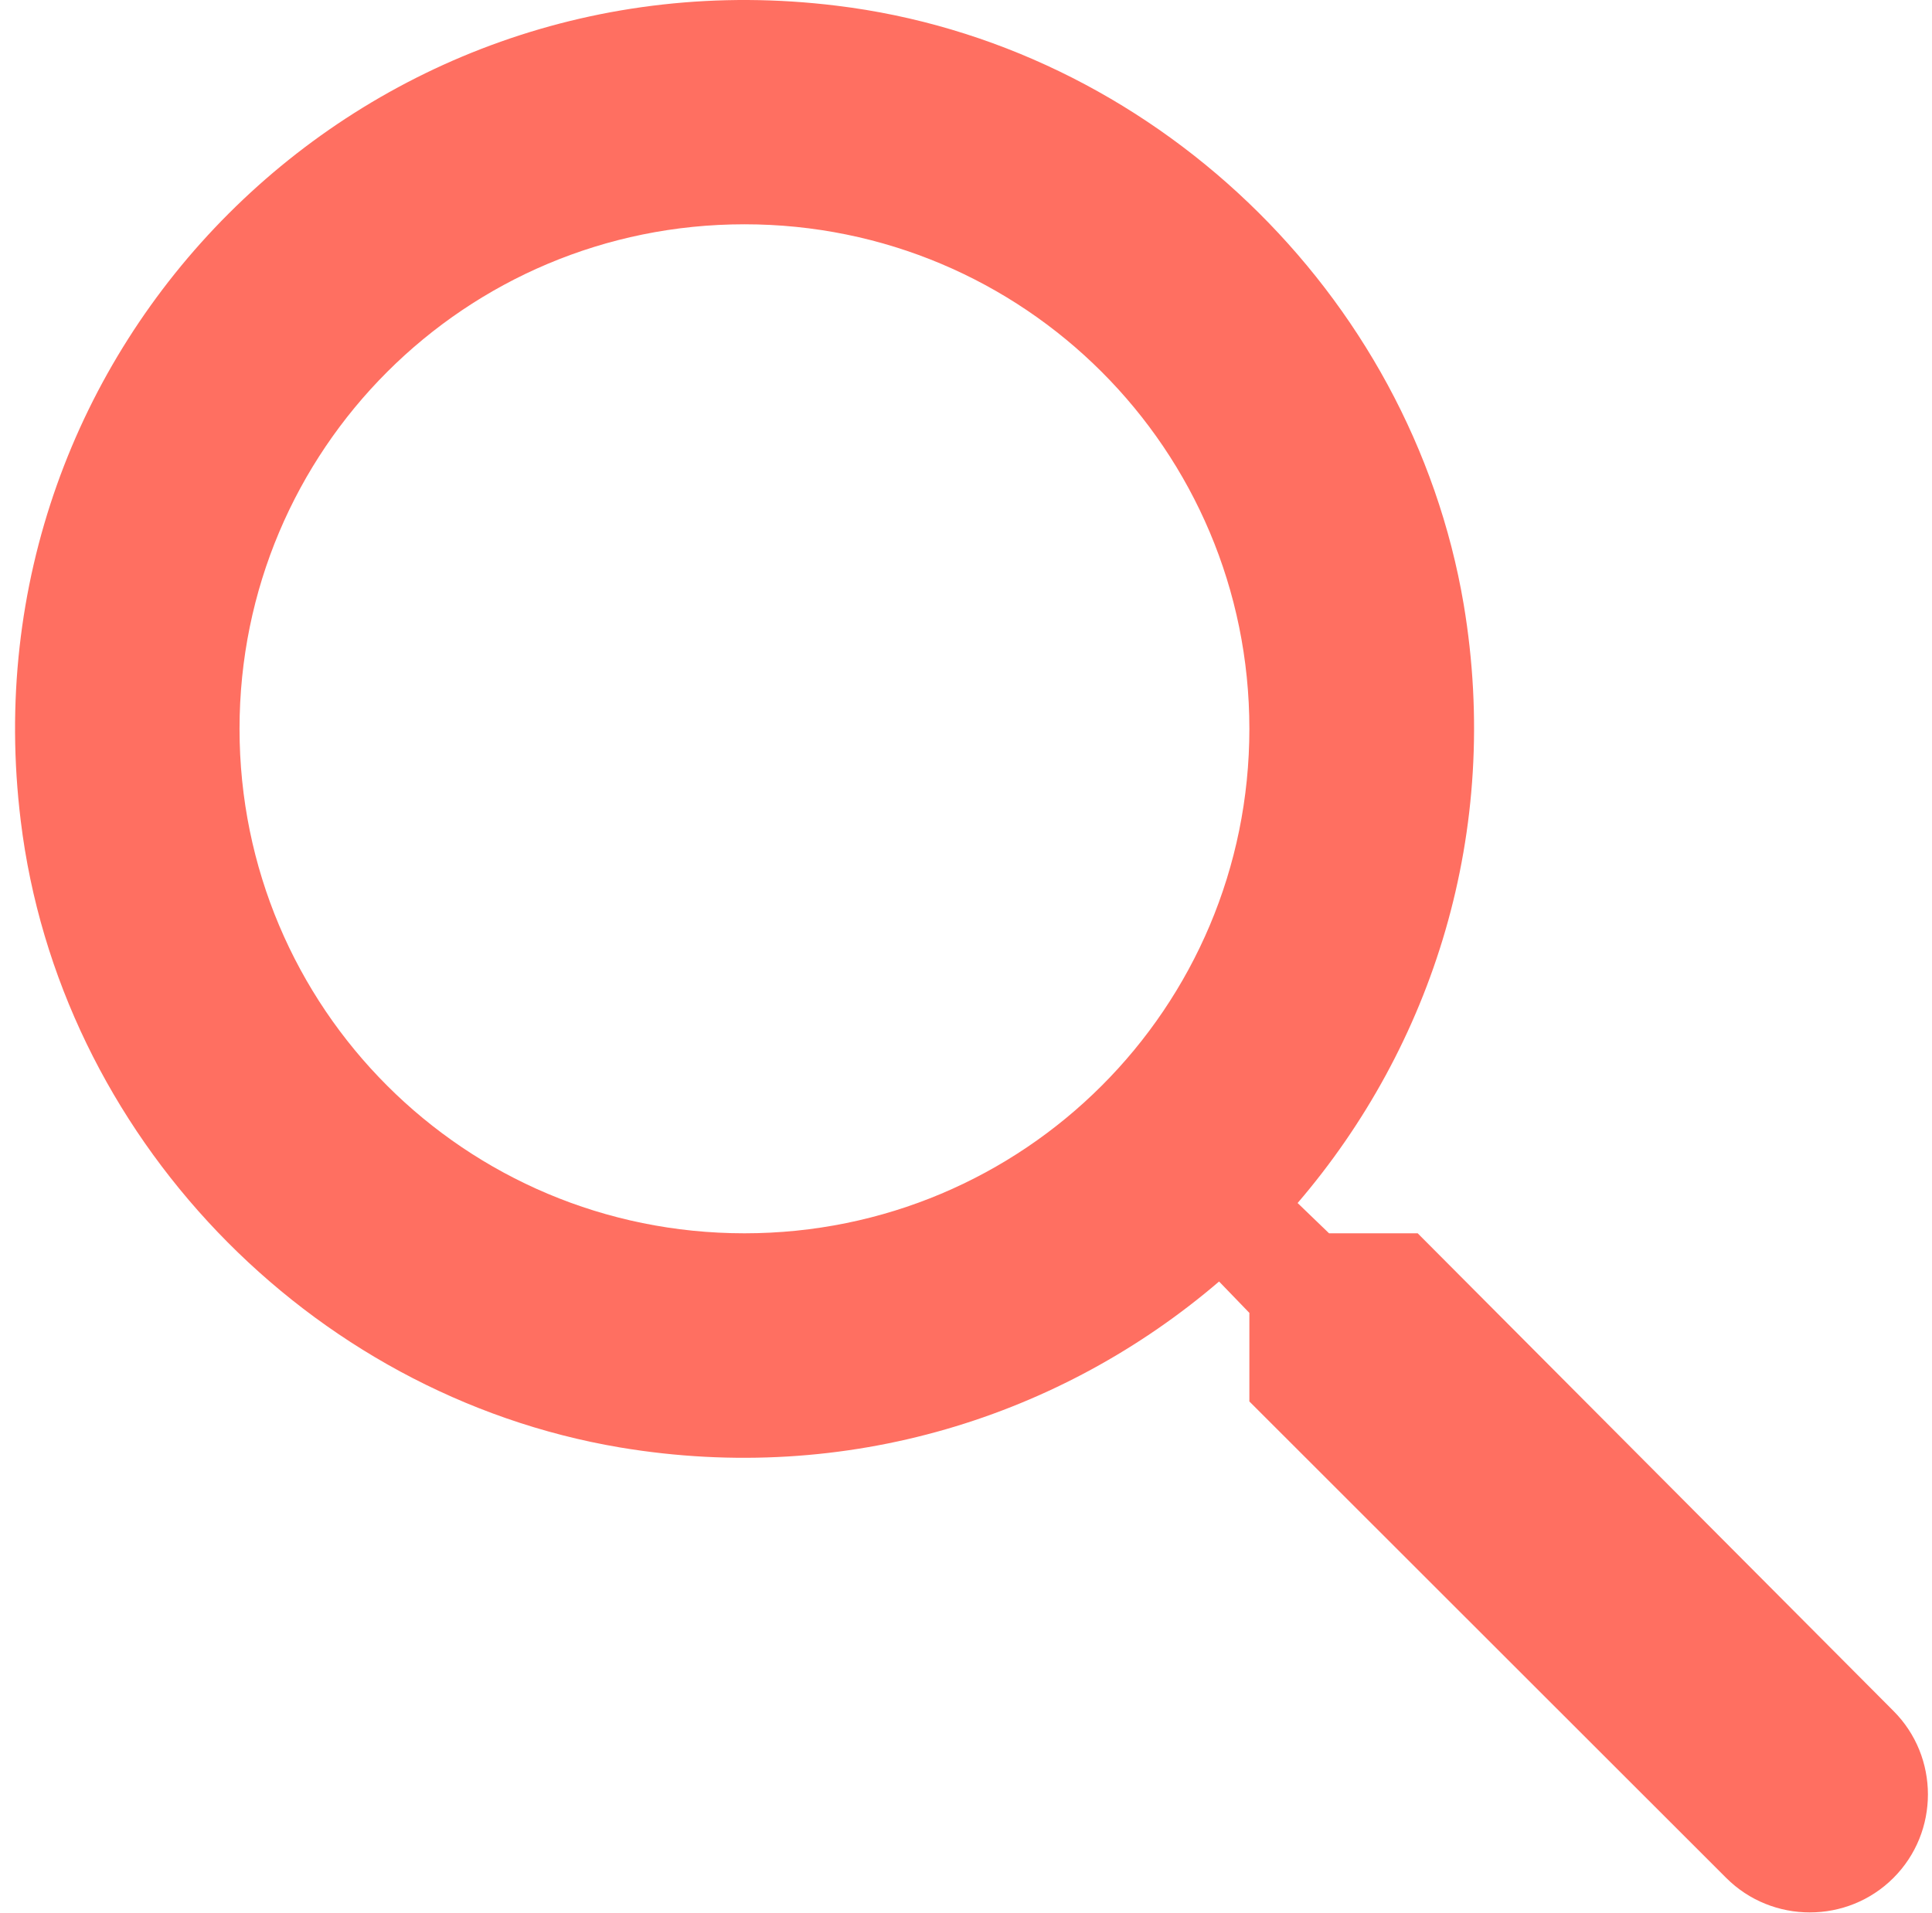
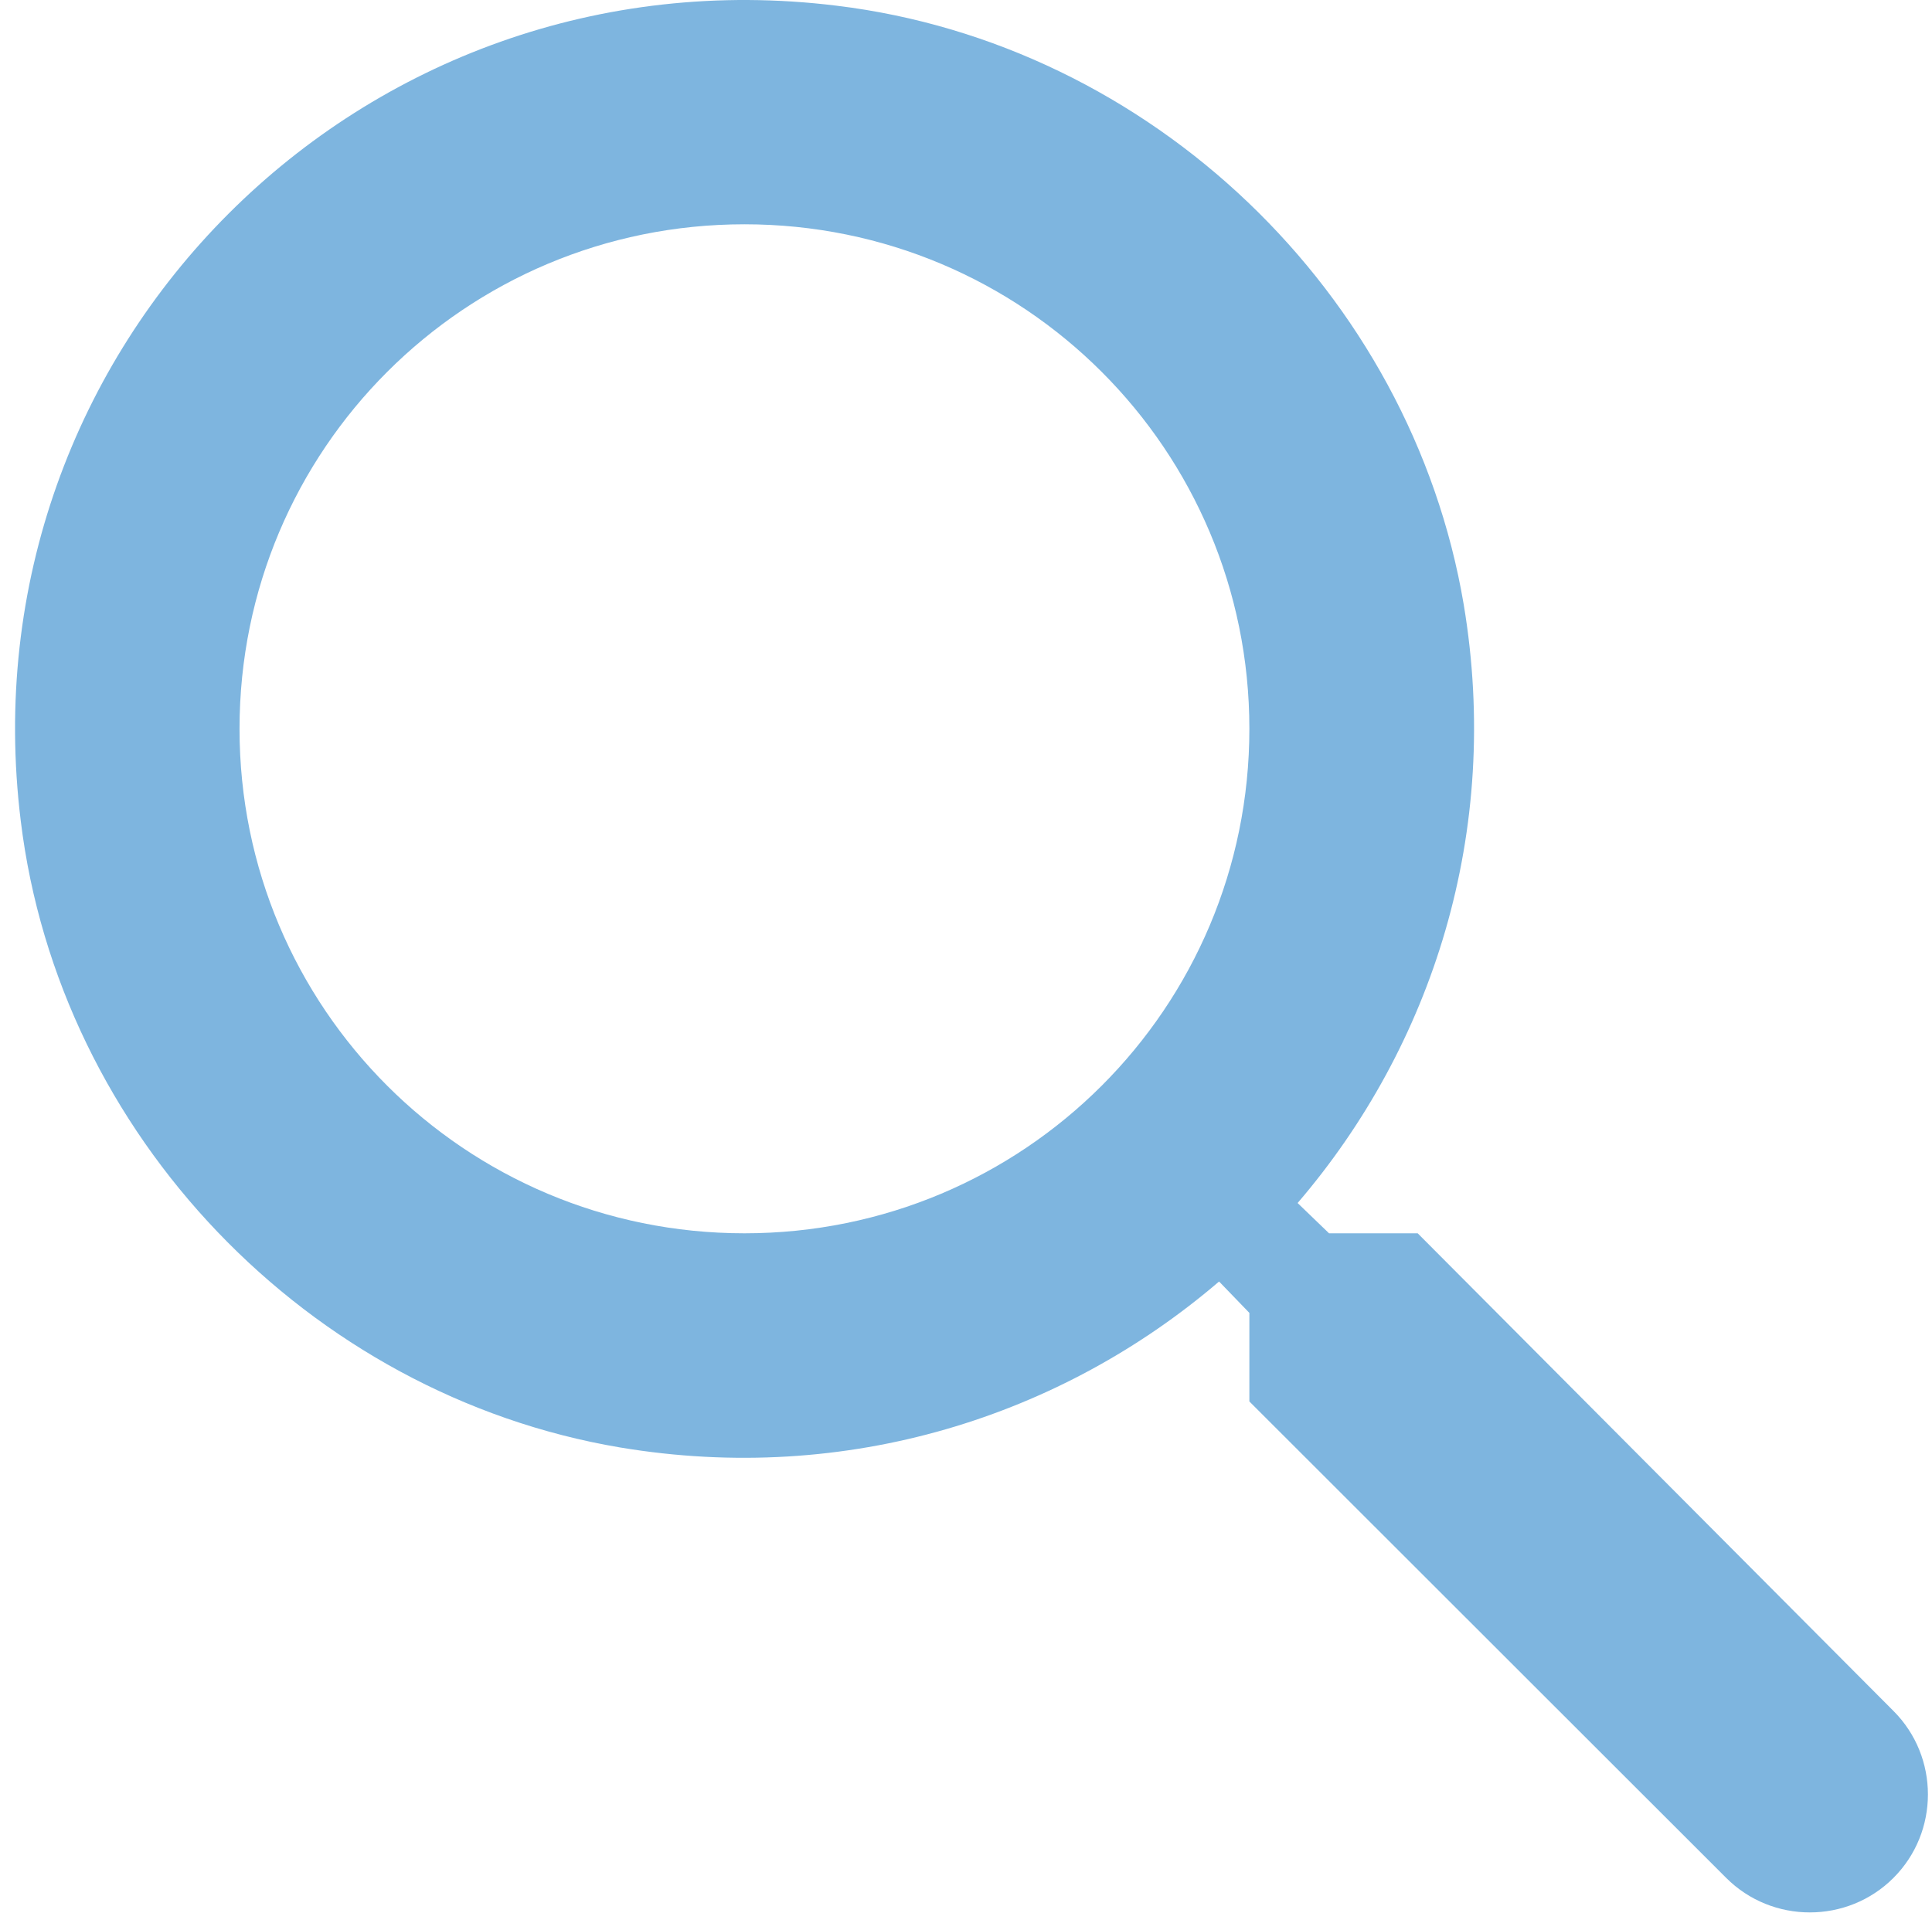
<svg xmlns="http://www.w3.org/2000/svg" width="101" height="100" viewBox="0 0 101 100" fill="none">
-   <path d="M74.113 64.489H69.479L67.836 62.906C74.875 54.699 78.512 43.502 76.518 31.602C73.761 15.304 60.152 2.29 43.728 0.297C18.916 -2.752 -1.966 18.118 1.084 42.916C3.078 59.33 16.1 72.931 32.407 75.686C44.315 77.679 55.518 74.045 63.73 67.01L65.314 68.651V73.282L90.243 98.197C92.648 100.601 96.578 100.601 98.983 98.197C101.388 95.794 101.388 91.866 98.983 89.463L74.113 64.489ZM38.918 64.489C24.312 64.489 12.522 52.706 12.522 38.109C12.522 23.512 24.312 11.728 38.918 11.728C53.524 11.728 65.314 23.512 65.314 38.109C65.314 52.706 53.524 64.489 38.918 64.489Z" fill="#FF6F61" />
+   <path d="M74.113 64.489H69.479L67.836 62.906C74.875 54.699 78.512 43.502 76.518 31.602C73.761 15.304 60.152 2.29 43.728 0.297C18.916 -2.752 -1.966 18.118 1.084 42.916C3.078 59.33 16.1 72.931 32.407 75.686C44.315 77.679 55.518 74.045 63.73 67.01L65.314 68.651V73.282L90.243 98.197C92.648 100.601 96.578 100.601 98.983 98.197C101.388 95.794 101.388 91.866 98.983 89.463L74.113 64.489ZM38.918 64.489C24.312 64.489 12.522 52.706 12.522 38.109C12.522 23.512 24.312 11.728 38.918 11.728C53.524 11.728 65.314 23.512 65.314 38.109C65.314 52.706 53.524 64.489 38.918 64.489Z" fill="#7EB5DF" />
</svg>
